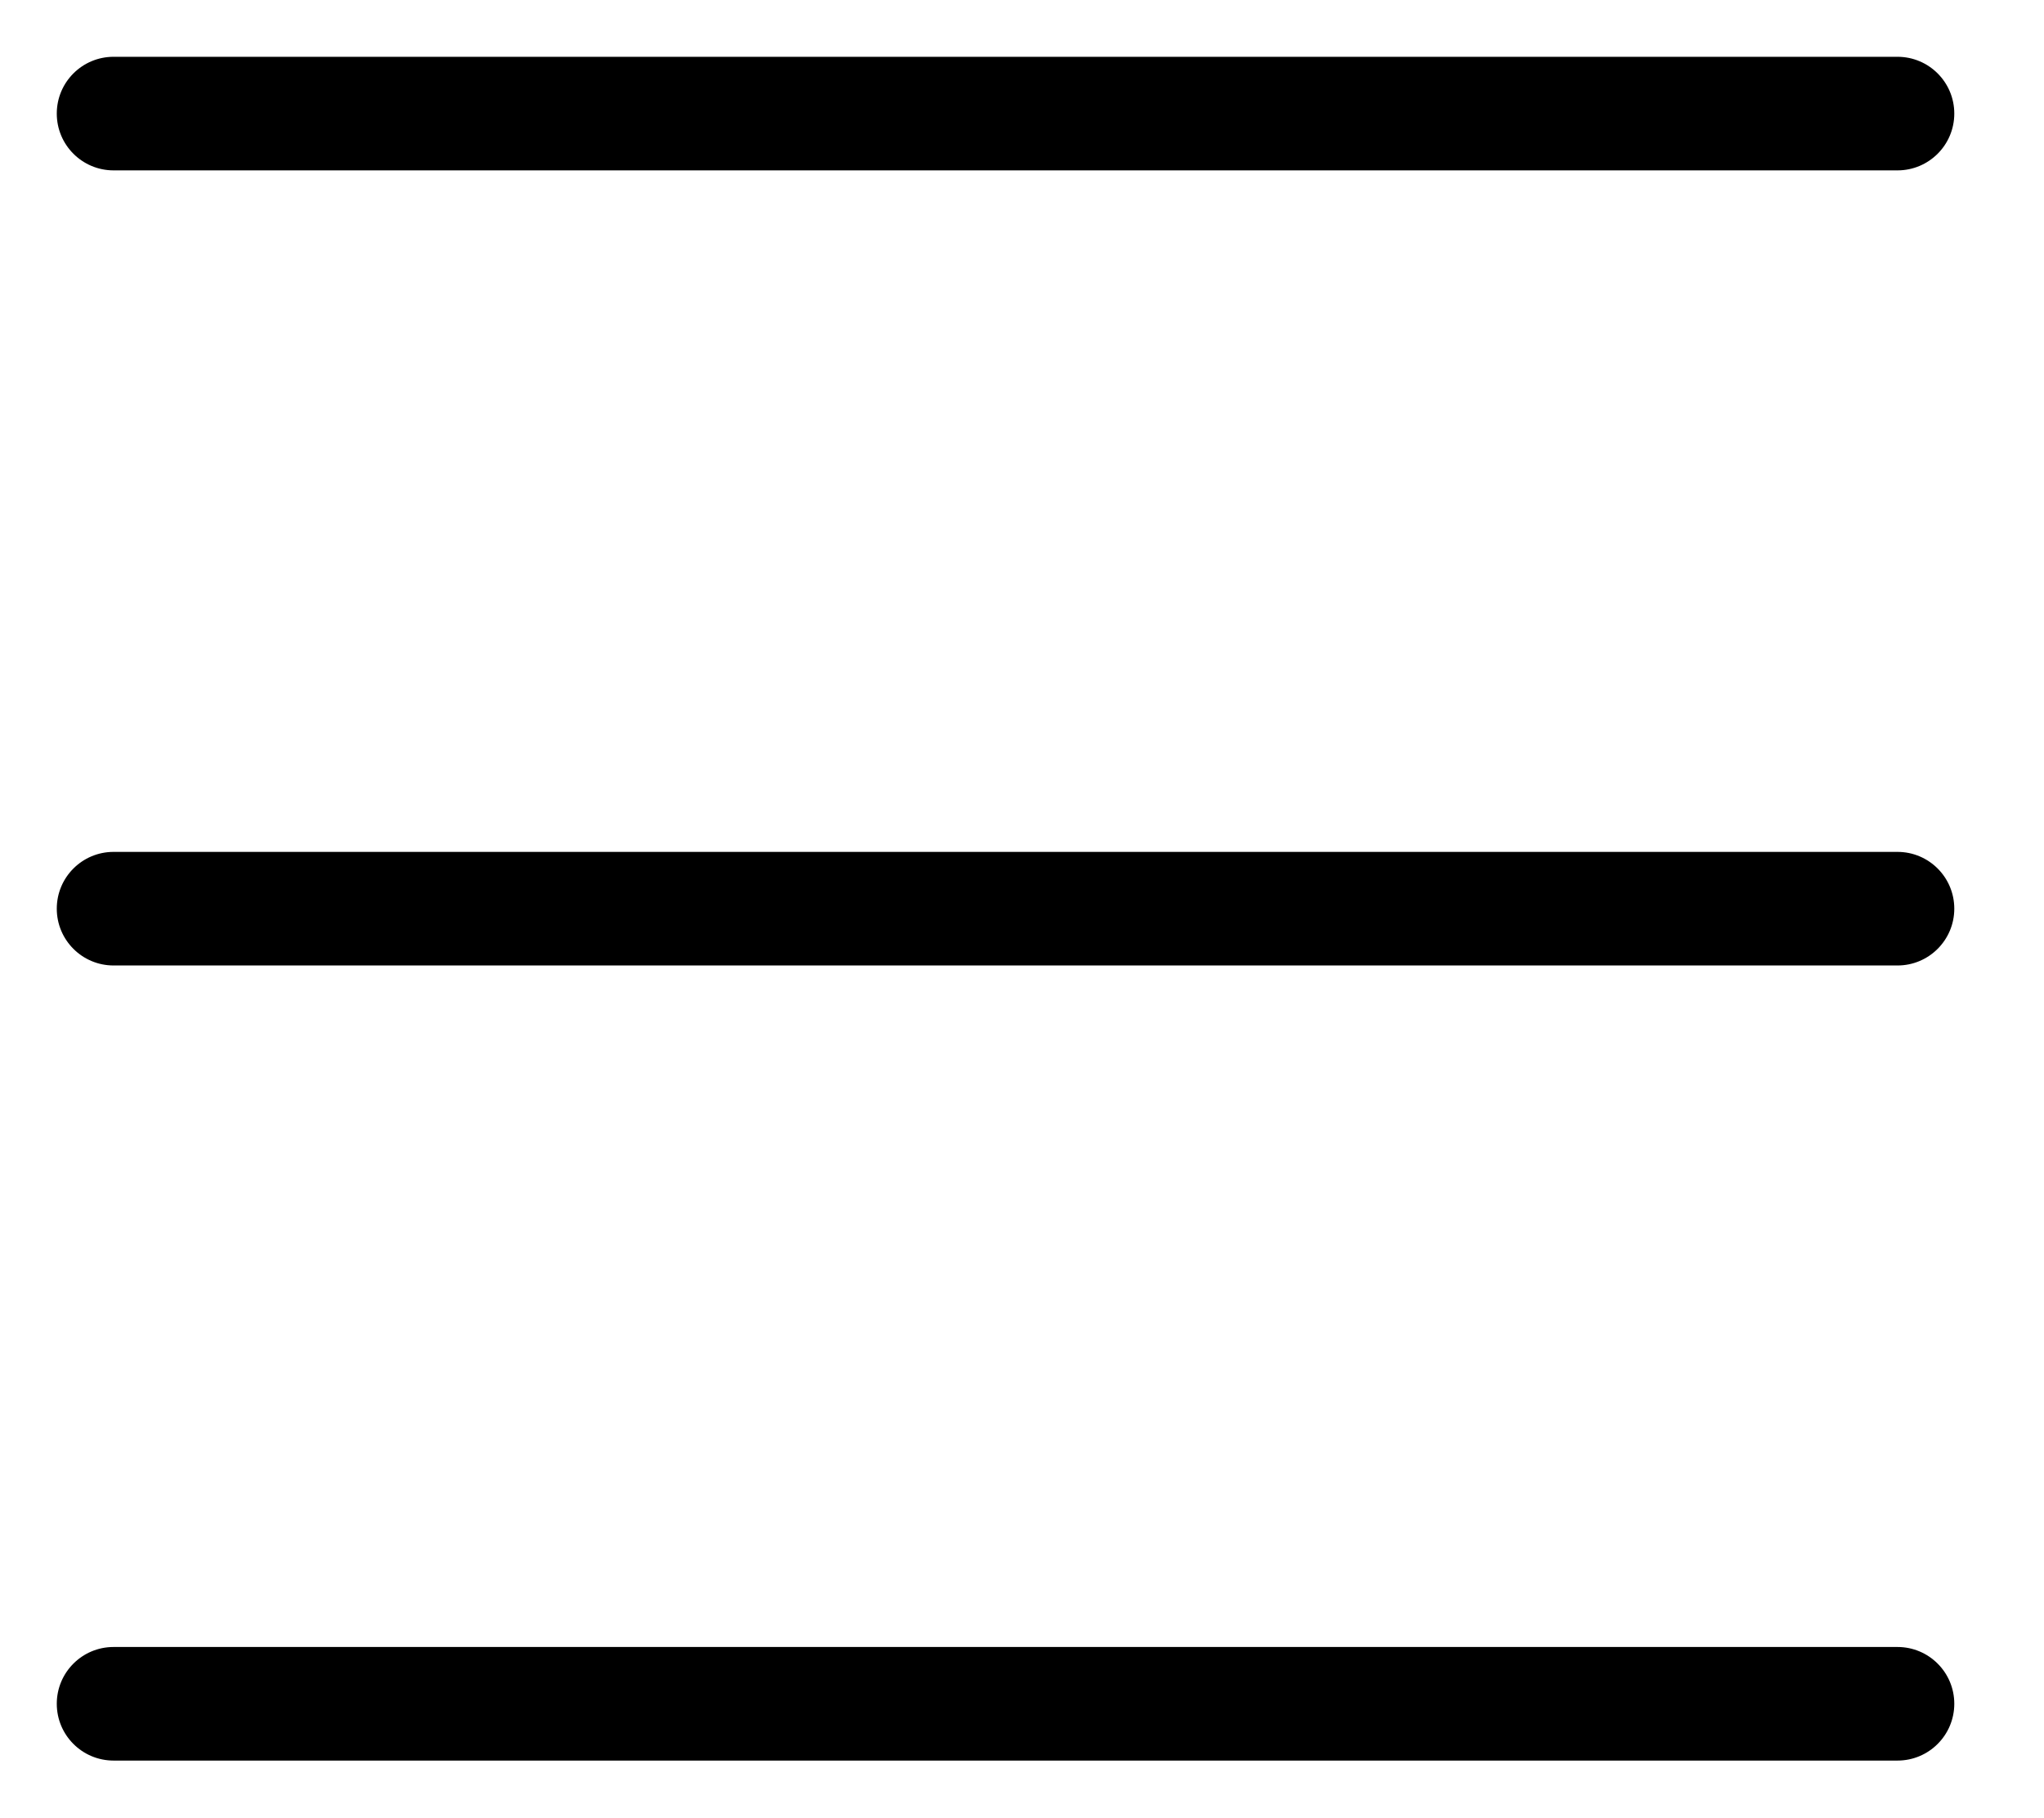
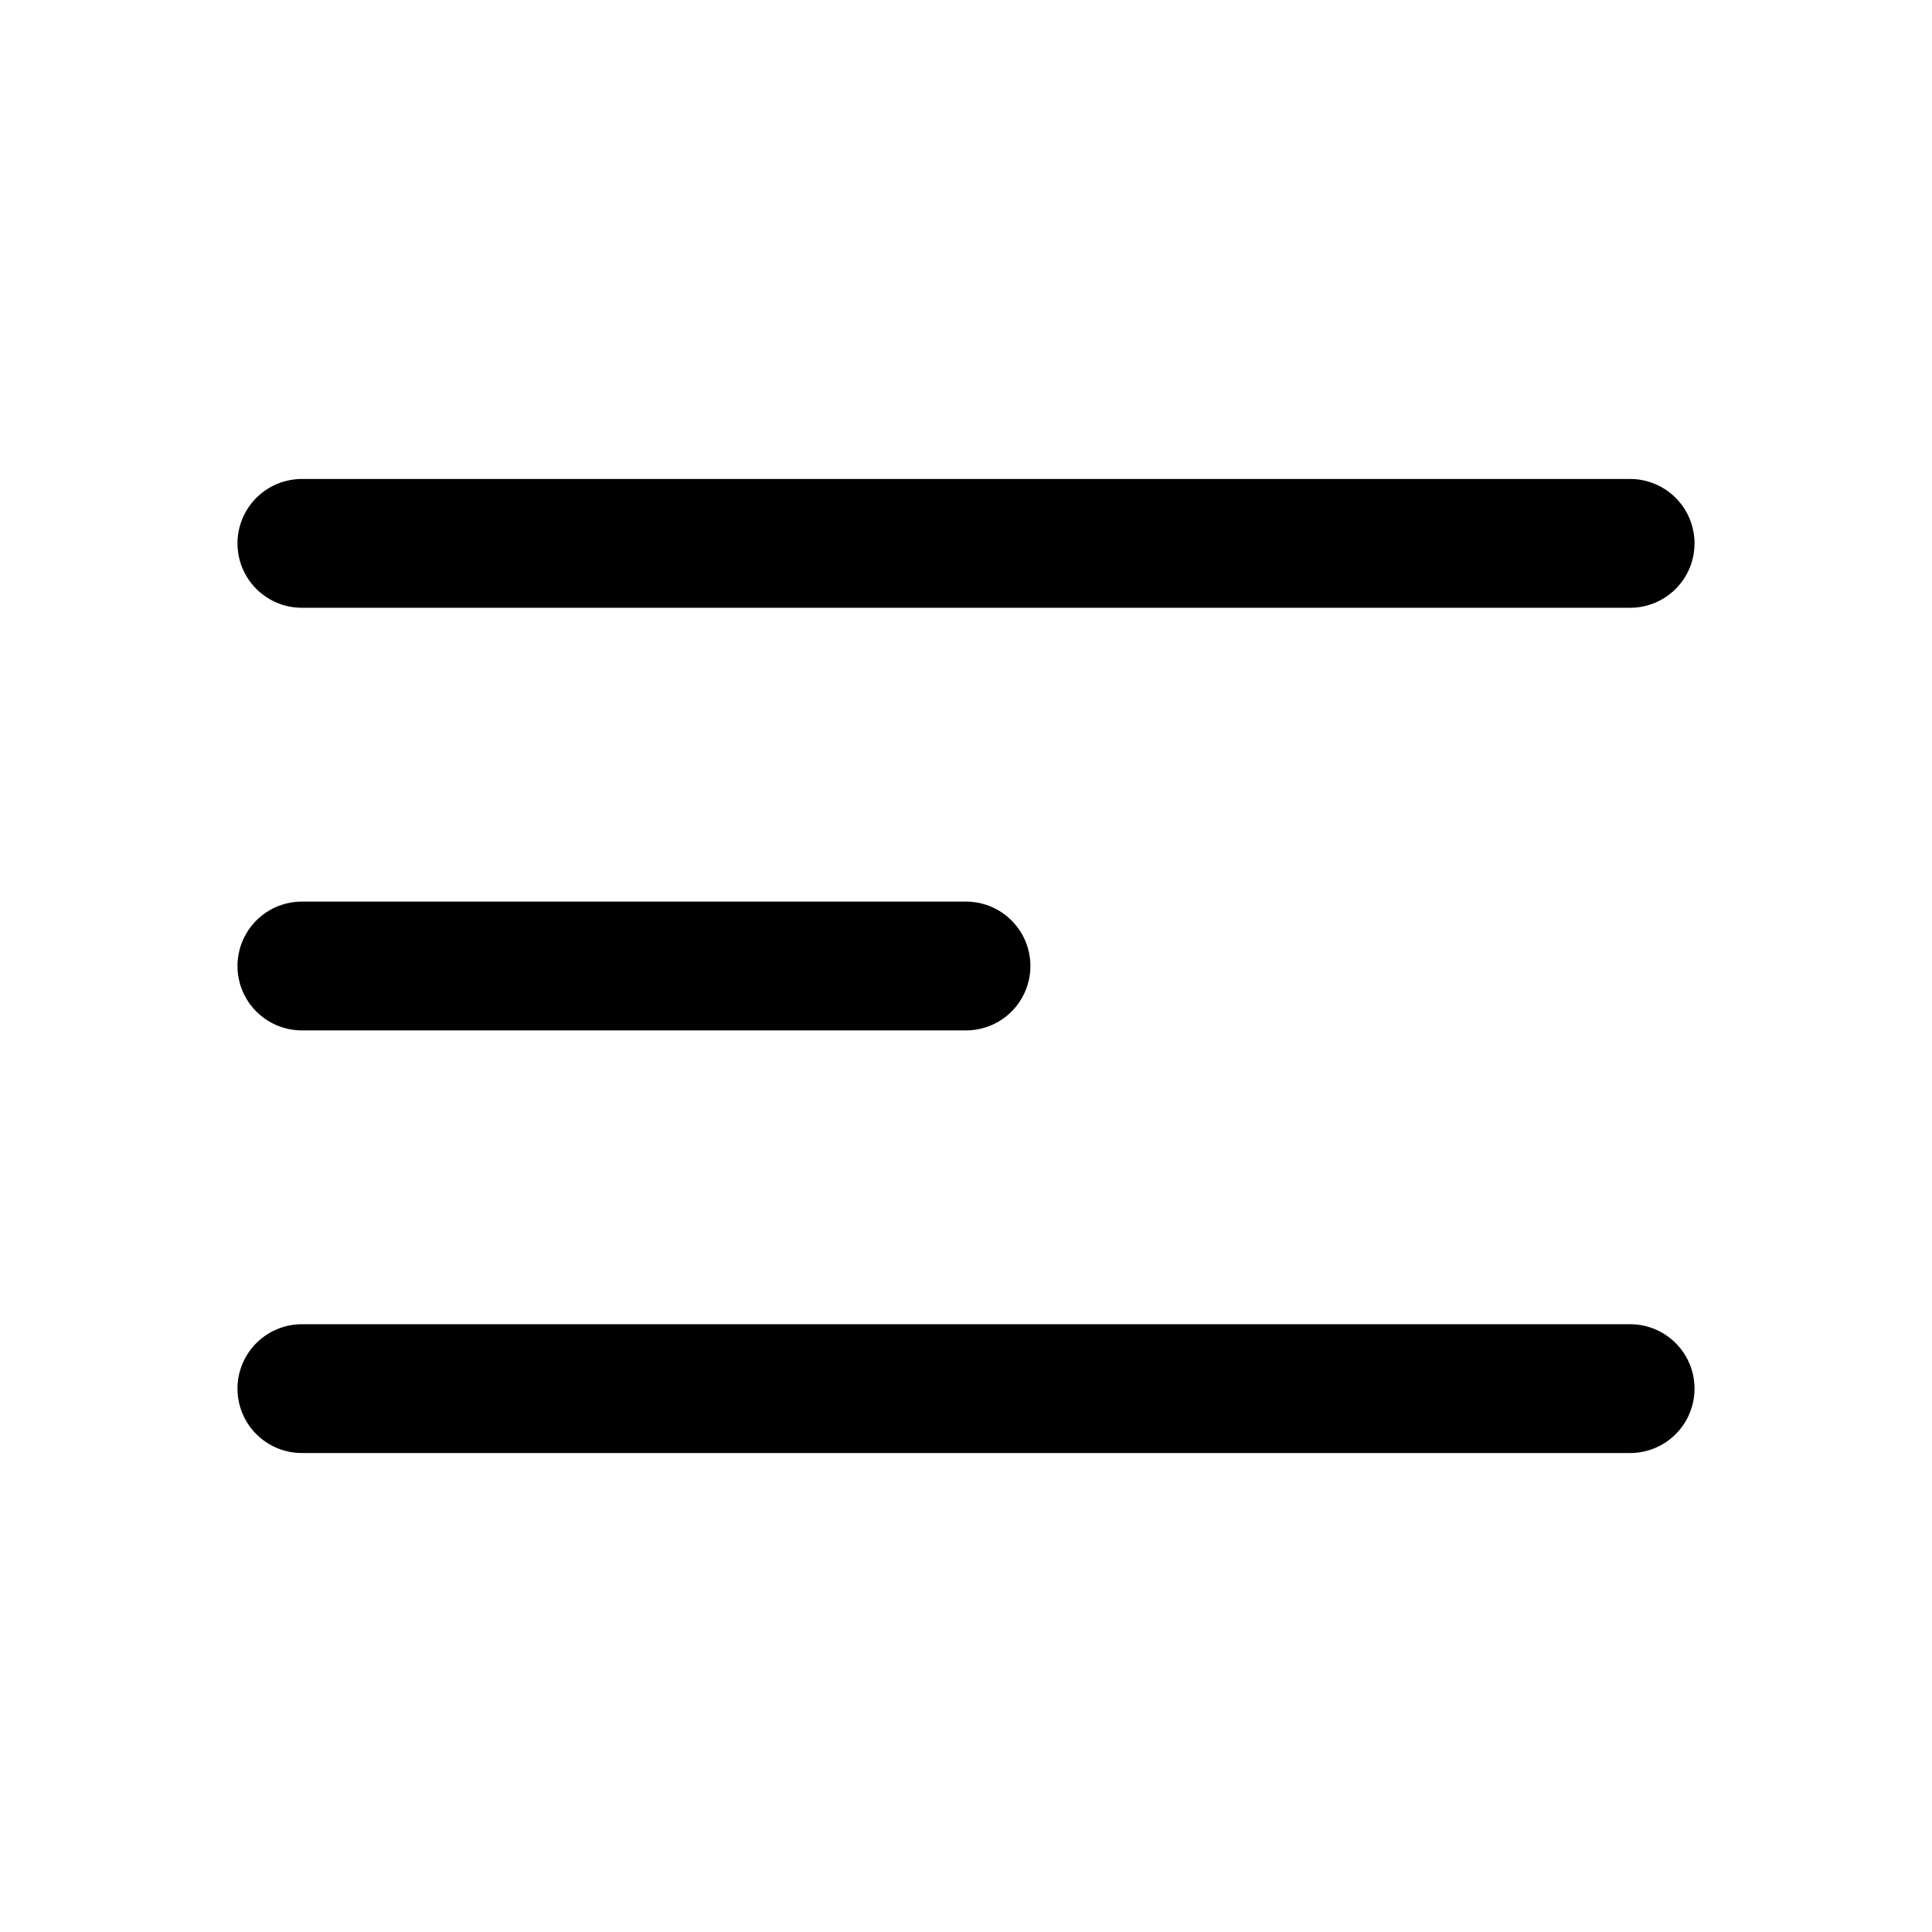
- <svg xmlns="http://www.w3.org/2000/svg" fill="none" class="icon icon-hamburger" viewBox="0 0 18 16">
-   <path fill="currentColor" d="M1 .5a.5.5 0 1 0 0 1h15.71a.5.5 0 0 0 0-1zM.5 8a.5.5 0 0 1 .5-.5h15.71a.5.5 0 0 1 0 1H1A.5.5 0 0 1 .5 8m0 7a.5.5 0 0 1 .5-.5h15.71a.5.5 0 0 1 0 1H1a.5.5 0 0 1-.5-.5" />
+ <svg xmlns="http://www.w3.org/2000/svg" style="width: 28px; height: 28px" class="icon icon-hamburger" data-slot="icon" aria-hidden="true" fill="none" stroke-width="1.6" stroke="currentColor" viewBox="0 0 24 24">
+   <path d="M3.75 6.75h16.5M3.75 12H12m-8.25 5.25h16.5" stroke-linecap="round" stroke-linejoin="round" />
</svg>
